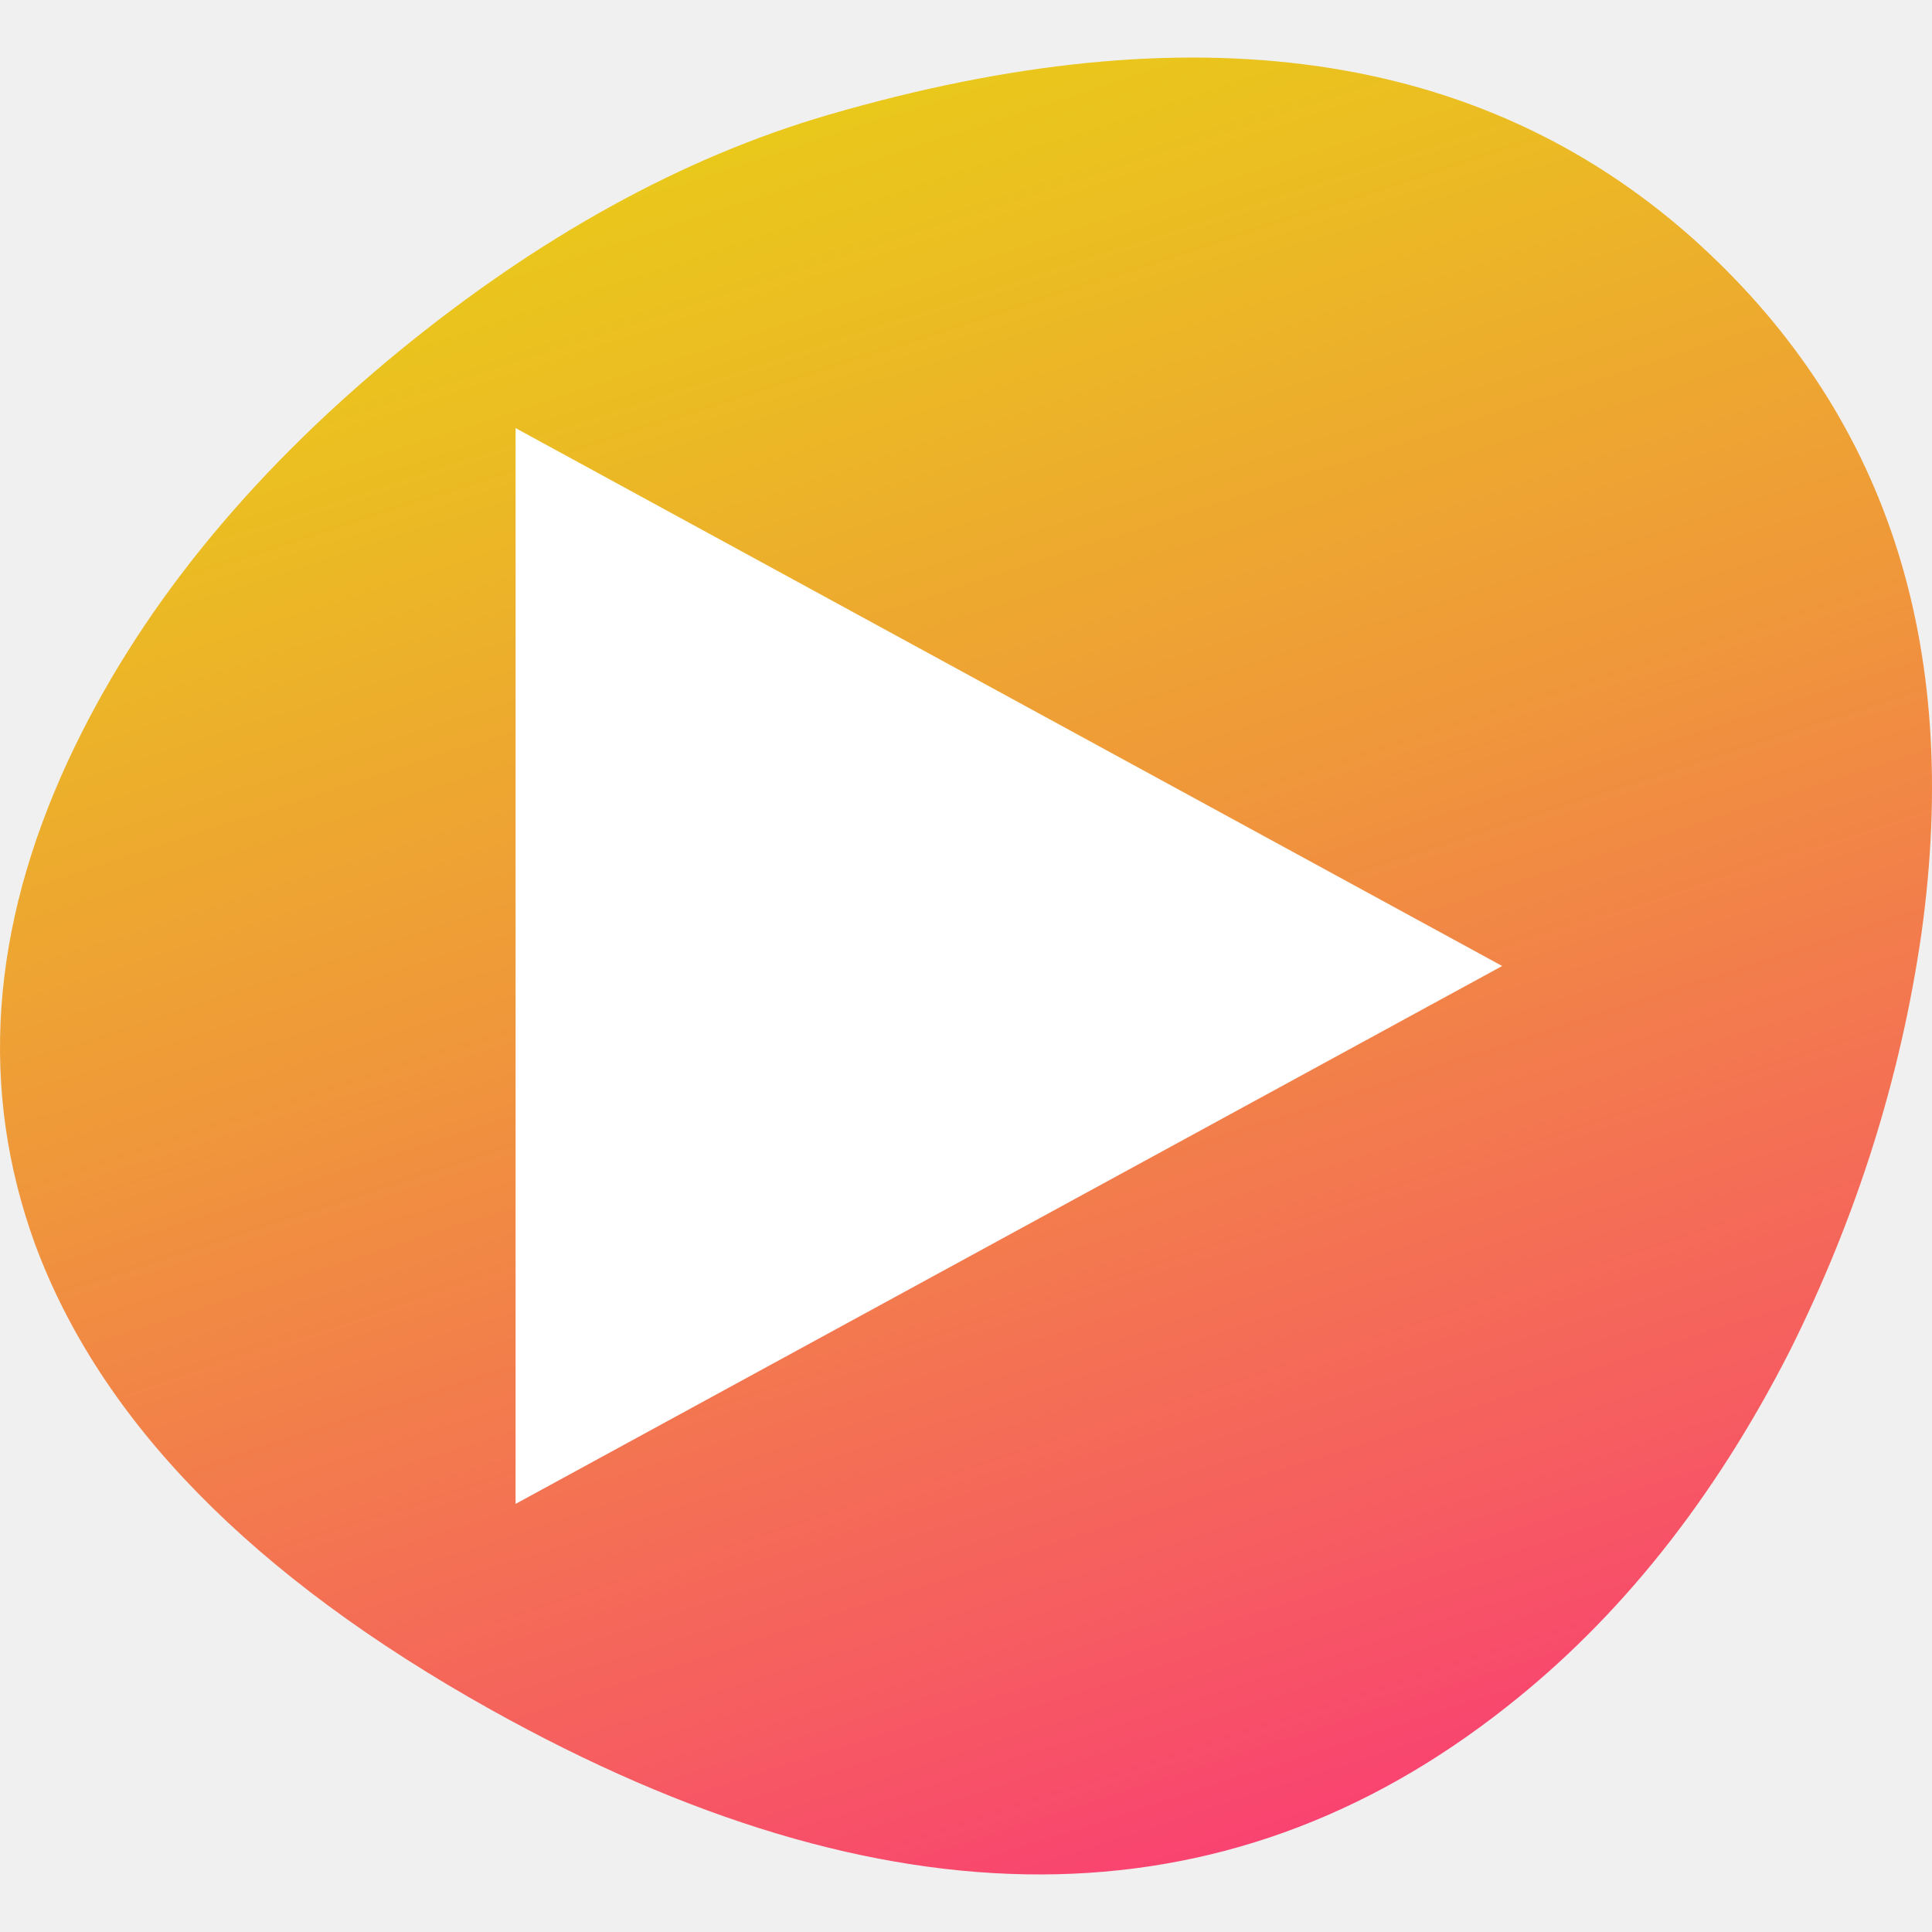
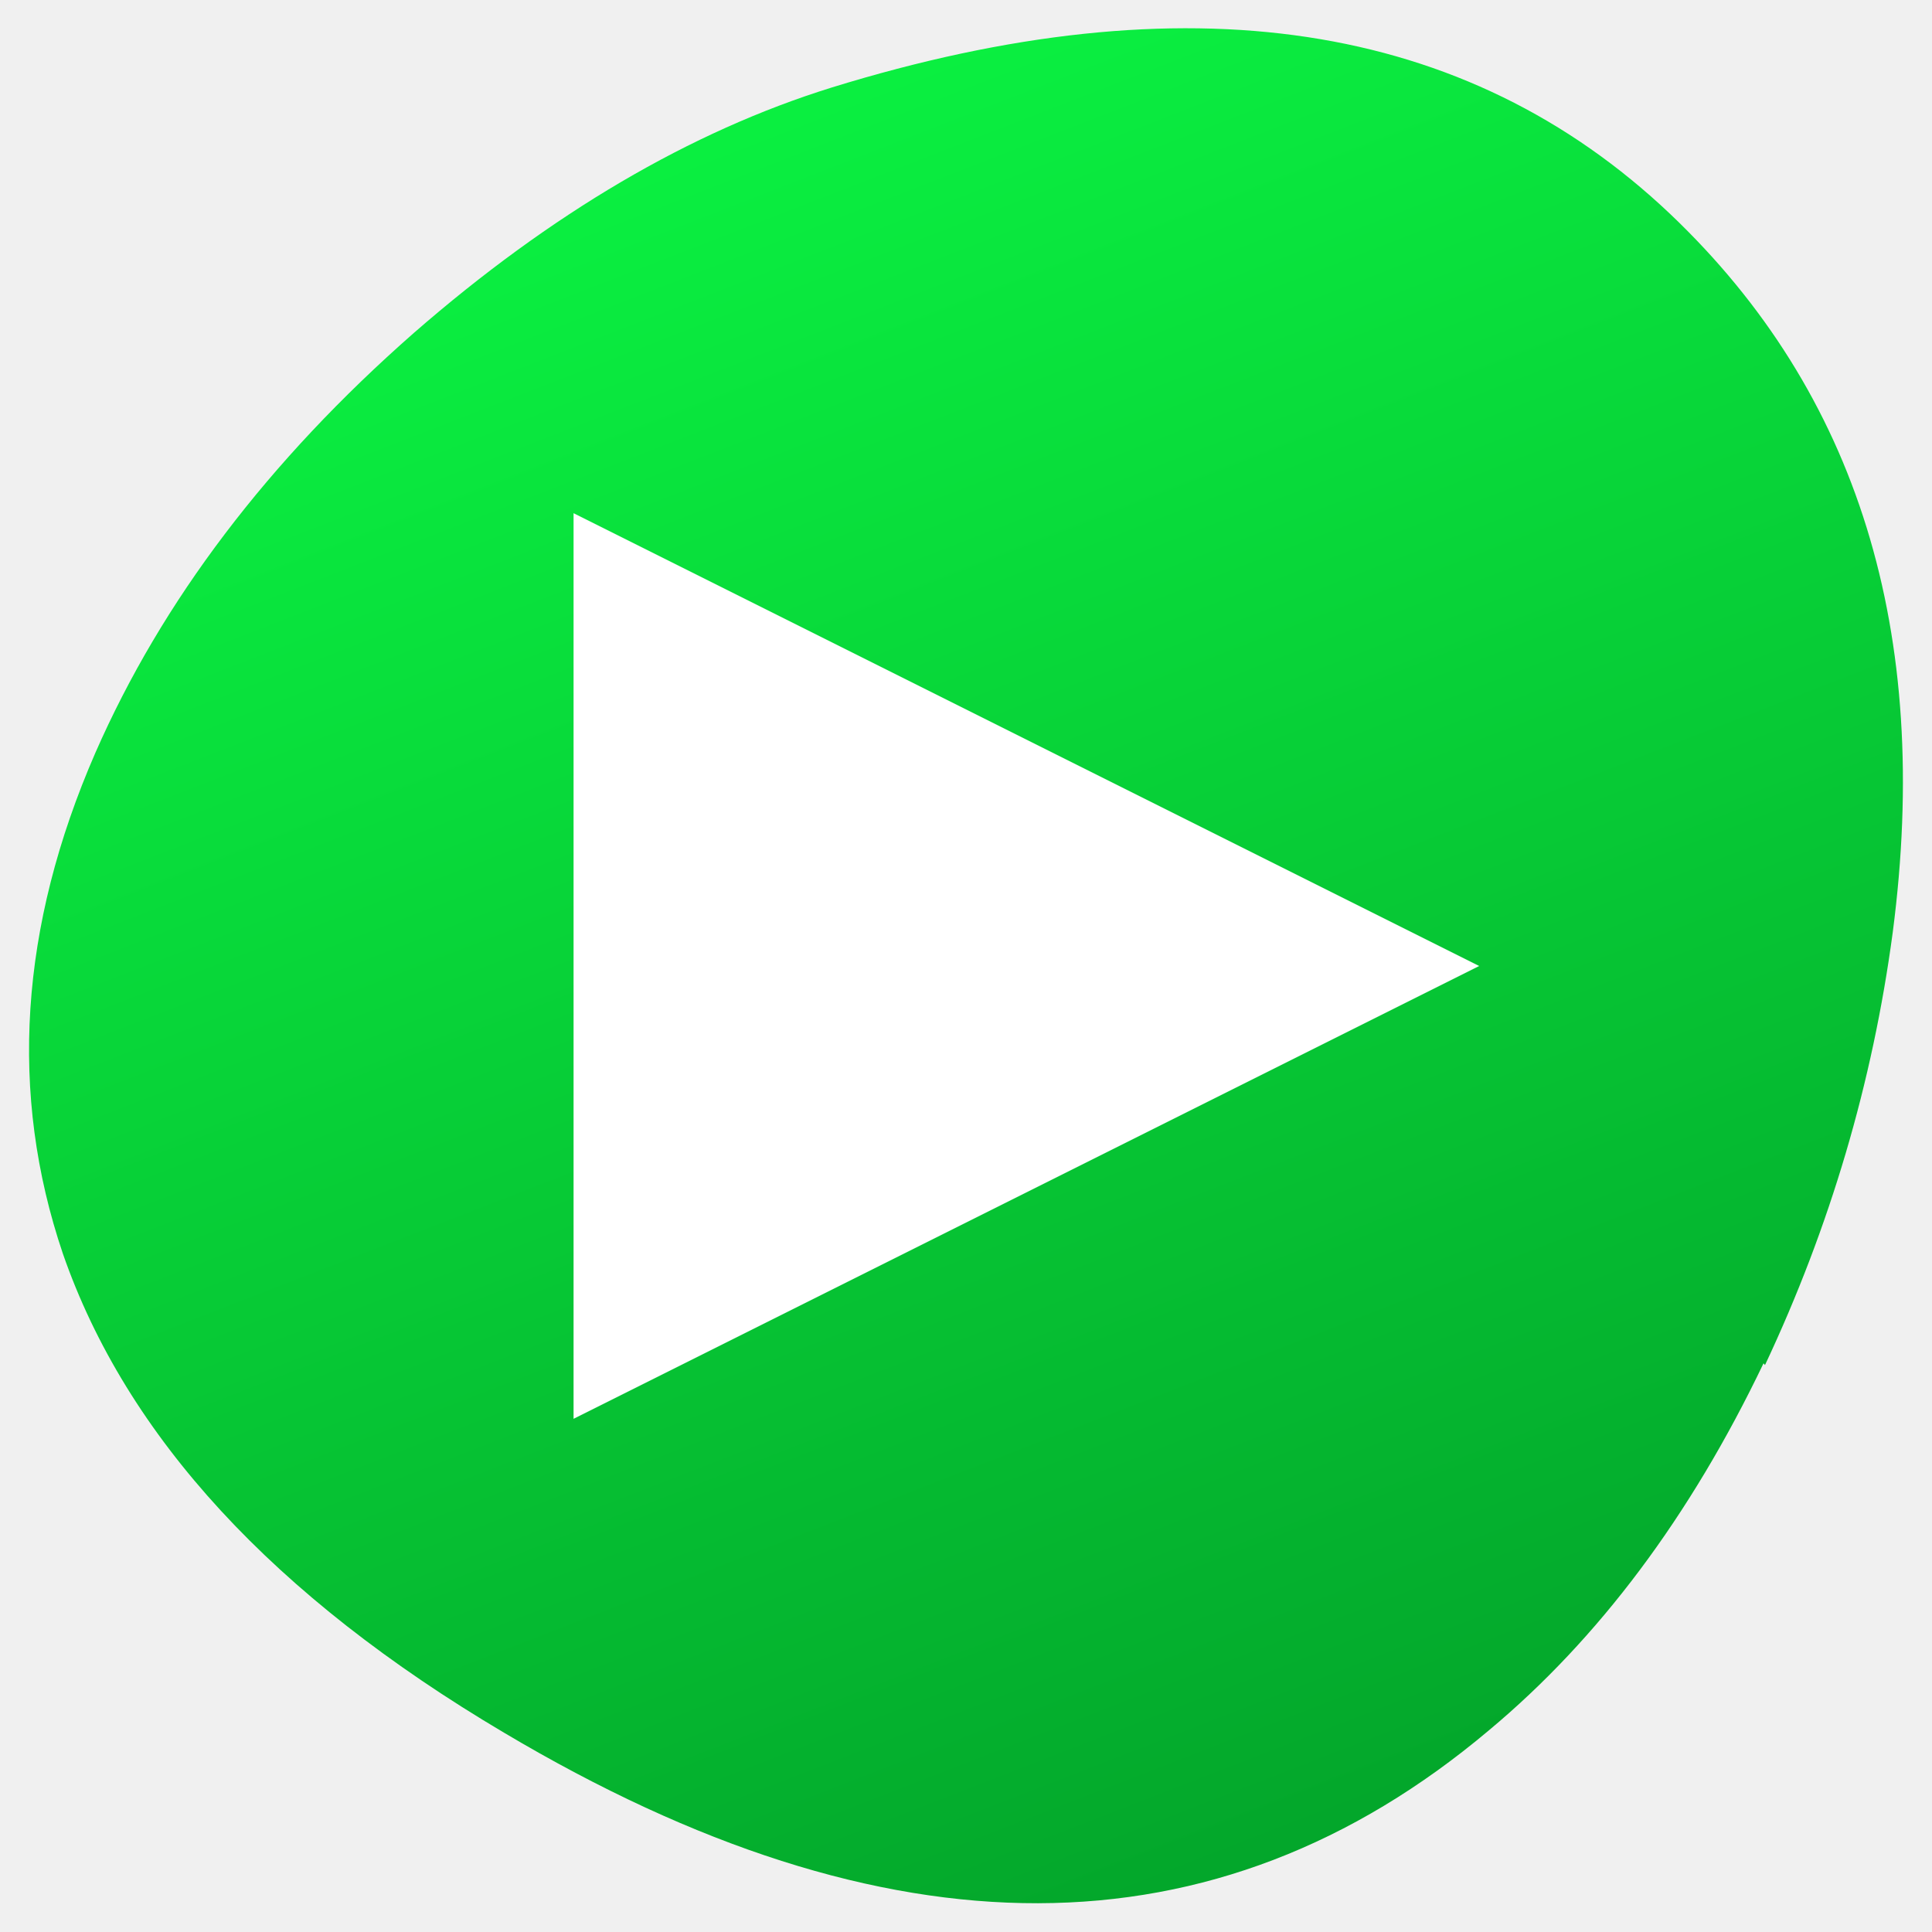
- <svg xmlns="http://www.w3.org/2000/svg" xmlns:xlink="http://www.w3.org/1999/xlink" width="66" height="66" viewBox="0 0 66 66" id="svg4211" version="1.1">
-   <defs id="defs4213">
-     <linearGradient id="Gradient_3" gradientUnits="userSpaceOnUse" x1="90.75" y1="176.488" x2="134.35" y2="20.012" spreadMethod="pad">
-       <stop offset="0%" stop-color="#00C37E" id="stop12" />
-       <stop offset="1.176%" stop-color="#08C57A" id="stop14" />
-       <stop offset="11.373%" stop-color="#3BCF5E" id="stop16" />
-       <stop offset="21.569%" stop-color="#68D845" id="stop18" />
-       <stop offset="32.157%" stop-color="#8FE02F" id="stop20" />
-       <stop offset="43.137%" stop-color="#AEE61E" id="stop22" />
-       <stop offset="54.51%" stop-color="#C6EB11" id="stop24" />
-       <stop offset="66.667%" stop-color="#D8EE07" id="stop26" />
-       <stop offset="79.608%" stop-color="#E2F002" id="stop28" />
-       <stop offset="95.294%" stop-color="#E5F100" id="stop30" />
+ <svg xmlns="http://www.w3.org/2000/svg" width="64" height="64" version="1.1" viewBox="0 0 64 64">
+   <defs>
+     <linearGradient id="linearGradient1" x1="1972.1" x2="1905.7" y1="209.75" y2="27.994" gradientTransform="matrix(.4898 0 0 .5214 -915.6 -21.553)" gradientUnits="userSpaceOnUse">
+       <stop stop-color="#008521" offset="0" />
+       <stop stop-color="#0CFF45" offset="1" />
    </linearGradient>
-     <linearGradient id="Gradient_10" gradientUnits="userSpaceOnUse" x1="21.6" y1="72.55" x2="-23.8" y2="-90.35" spreadMethod="pad">
-       <stop offset="0%" stop-color="#00C37E" id="stop121" />
-       <stop offset="1.176%" stop-color="#08C57A" id="stop123" />
-       <stop offset="11.373%" stop-color="#3BCF5E" id="stop125" />
-       <stop offset="21.569%" stop-color="#68D845" id="stop127" />
-       <stop offset="32.157%" stop-color="#8FE02F" id="stop129" />
-       <stop offset="43.137%" stop-color="#AEE61E" id="stop131" />
-       <stop offset="54.51%" stop-color="#C6EB11" id="stop133" />
-       <stop offset="66.667%" stop-color="#D8EE07" id="stop135" />
-       <stop offset="79.608%" stop-color="#E2F002" id="stop137" />
-       <stop offset="95.294%" stop-color="#E5F100" id="stop139" />
-     </linearGradient>
-     <linearGradient id="Gradient_14" gradientUnits="userSpaceOnUse" x1="134.375" y1="523.775" x2="-29.975" y2="359.425" spreadMethod="pad">
-       <stop offset="0%" stop-color="#FFCF95" id="stop175" />
-       <stop offset="5.49%" stop-color="#FED19A" id="stop177" />
-       <stop offset="100%" stop-color="#E8EFEE" id="stop179" />
-     </linearGradient>
-     <linearGradient id="Gradient_15" gradientUnits="userSpaceOnUse" x1="83.938" y1="469.812" x2="92.463" y2="493.688" spreadMethod="pad">
-       <stop offset="0%" stop-color="#C69C6D" stop-opacity="0" id="stop182" />
-       <stop offset="100%" stop-color="#754C24" id="stop184" />
-     </linearGradient>
-     <linearGradient id="Gradient_16" gradientUnits="userSpaceOnUse" x1="308.912" y1="335.363" x2="219.887" y2="246.338" spreadMethod="pad">
-       <stop offset="0%" stop-color="#FF9102" id="stop187" />
-       <stop offset="100%" stop-color="#FFC200" id="stop189" />
-     </linearGradient>
-     <linearGradient id="Gradient_17" gradientUnits="userSpaceOnUse" x1="229.4" y1="247.75" x2="263.3" y2="281.65" spreadMethod="pad">
-       <stop offset="0%" stop-color="#FFCF95" id="stop192" />
-       <stop offset="42.745%" stop-color="#FFC954" id="stop194" />
-       <stop offset="100%" stop-color="#FFC200" id="stop196" />
-     </linearGradient>
-     <linearGradient id="Gradient_18" gradientUnits="userSpaceOnUse" x1="203.662" y1="230.112" x2="225.638" y2="252.088" spreadMethod="pad">
-       <stop offset="0%" stop-color="#FFCF95" id="stop199" />
-       <stop offset="42.745%" stop-color="#FFC954" id="stop201" />
-       <stop offset="100%" stop-color="#FFC200" id="stop203" />
-     </linearGradient>
-     <linearGradient id="Gradient_19" gradientUnits="userSpaceOnUse" x1="464.425" y1="47.575" x2="427.175" y2="84.825" spreadMethod="pad">
-       <stop offset="0%" stop-color="#D63305" id="stop206" />
-       <stop offset="36.471%" stop-color="#CF3004" id="stop208" />
-       <stop offset="89.804%" stop-color="#BC2602" id="stop210" />
-       <stop offset="100%" stop-color="#B72401" id="stop212" />
-     </linearGradient>
-     <linearGradient id="Gradient_20" gradientUnits="userSpaceOnUse" x1="496.688" y1="112.425" x2="477.112" y2="92.875" spreadMethod="pad">
-       <stop offset="0%" stop-color="#960000" id="stop215" />
-       <stop offset="32.941%" stop-color="#9C0700" stop-opacity="0.667" id="stop217" />
-       <stop offset="81.176%" stop-color="#AE1A01" stop-opacity="0.184" id="stop219" />
-       <stop offset="100%" stop-color="#B72401" stop-opacity="0" id="stop221" />
-     </linearGradient>
-     <linearGradient id="Gradient_21" gradientUnits="userSpaceOnUse" x1="423.35" y1="88.663" x2="409.75" y2="102.237" spreadMethod="pad">
-       <stop offset="0%" stop-color="#FFFFFF" id="stop224" />
-       <stop offset="100%" stop-color="#E8EFEE" id="stop226" />
-     </linearGradient>
-     <linearGradient id="Gradient_22" gradientUnits="userSpaceOnUse" x1="395.275" y1="116.725" x2="386.425" y2="125.575" spreadMethod="pad">
-       <stop offset="0%" stop-color="#FFFFFF" id="stop229" />
-       <stop offset="100%" stop-color="#E8EFEE" id="stop231" />
-     </linearGradient>
-     <linearGradient id="Gradient_23" gradientUnits="userSpaceOnUse" x1="365.15" y1="146.85" x2="388.05" y2="123.95" spreadMethod="pad">
-       <stop offset="0%" stop-color="#FFC200" stop-opacity="0" id="stop234" />
-       <stop offset="20.392%" stop-color="#FFBB00" stop-opacity="0.2" id="stop236" />
-       <stop offset="49.804%" stop-color="#FFA700" stop-opacity="0.498" id="stop238" />
-       <stop offset="85.098%" stop-color="#FF8800" stop-opacity="0.851" id="stop240" />
-       <stop offset="100%" stop-color="#FF7800" id="stop242" />
-     </linearGradient>
-     <linearGradient id="Gradient_24" gradientUnits="userSpaceOnUse" x1="409.975" y1="102.012" x2="398.325" y2="113.688" spreadMethod="pad">
-       <stop offset="0%" stop-color="#FFFFFF" id="stop245" />
-       <stop offset="100%" stop-color="#E8EFEE" id="stop247" />
-     </linearGradient>
-     <linearGradient id="Gradient_25" gradientUnits="userSpaceOnUse" x1="24.475" y1="487.525" x2="3.125" y2="508.875" spreadMethod="pad">
-       <stop offset="0%" stop-color="#363F3E" id="stop250" />
-       <stop offset="100%" stop-color="#303033" id="stop252" />
-     </linearGradient>
-     <linearGradient id="Gradient_26" gradientUnits="userSpaceOnUse" x1="434.163" y1="137.45" x2="460.438" y2="163.75" spreadMethod="pad">
-       <stop offset="0%" stop-color="#C2CECE" stop-opacity="0" id="stop255" />
-       <stop offset="18.039%" stop-color="#AFBCBC" stop-opacity="0.176" id="stop257" />
-       <stop offset="100%" stop-color="#5B6A6A" id="stop259" />
-     </linearGradient>
-     <linearGradient id="Gradient_27" gradientUnits="userSpaceOnUse" x1="372.9" y1="76.15" x2="399.2" y2="102.45" spreadMethod="pad">
-       <stop offset="0%" stop-color="#C2CECE" stop-opacity="0" id="stop262" />
-       <stop offset="54.902%" stop-color="#C2CECE" id="stop264" />
-       <stop offset="100%" stop-color="#C2CECE" stop-opacity="0" id="stop266" />
-     </linearGradient>
-     <linearGradient id="Gradient_5" gradientUnits="userSpaceOnUse" x1="1969.15" y1="197.225" x2="1896.65" y2="-26.625" spreadMethod="pad">
-       <stop offset="0%" stop-color="#FF0C95" id="stop48" />
-       <stop offset="5.098%" stop-color="#FD1D8A" id="stop50" />
-       <stop offset="24.314%" stop-color="#F65D60" id="stop52" />
-       <stop offset="42.745%" stop-color="#F0923E" id="stop54" />
-       <stop offset="59.608%" stop-color="#EBBB23" id="stop56" />
-       <stop offset="74.902%" stop-color="#E8D910" id="stop58" />
-       <stop offset="88.235%" stop-color="#E6EB04" id="stop60" />
-       <stop offset="97.647%" stop-color="#E5F100" id="stop62" />
-     </linearGradient>
-     <linearGradient xlink:href="#Gradient_5" id="linearGradient516" gradientUnits="userSpaceOnUse" x1="1969.15" y1="197.225" x2="1896.65" y2="-26.625" spreadMethod="pad" />
-     <linearGradient xlink:href="#Gradient_5" id="linearGradient560" gradientUnits="userSpaceOnUse" x1="1969.15" y1="197.225" x2="1896.65" y2="-26.625" spreadMethod="pad" />
  </defs>
-   <g id="layer1" transform="translate(-341.9925,-499.3655)">
-     <g id="g619" style="">
-       <g id="use617">
-         <path style="fill:url(#linearGradient516);stroke:none" id="path512" d="m 1991.4,128.2 q 6.6,-13.2 8.65,-27.4 4,-28.65 -15.05,-45.65 -20.85,-18.5 -56.7,-8.05 -14.35,4.2 -28.25,15.6 -14.8,12.2 -21.55,26.7 -7.7,16.6 -2.2,31.75 6.45,17.45 29.9,30.55 38.9,21.7 66.6,-0.15 11.15,-8.75 18.6,-23.35 z" />
-       </g>
-     </g>
-     <g id="g1252" transform="matrix(0.5207684,0,0,0.5207684,-633.9317,478.7678)">
-       <g id="g619-9">
-         <g id="use617-1">
-           <path style="fill:url(#linearGradient560);stroke:none" id="path556" d="m 1991.4,128.2 q 6.6,-13.2 8.65,-27.4 4,-28.65 -15.05,-45.65 -20.85,-18.5 -56.7,-8.05 -14.35,4.2 -28.25,15.6 -14.8,12.2 -21.55,26.7 -7.7,16.6 -2.2,31.75 6.45,17.45 29.9,30.55 38.9,21.7 66.6,-0.15 11.15,-8.75 18.6,-23.35 z" />
-         </g>
-       </g>
-       <g aria-label="▶" style="font-style:normal;font-weight:normal;font-size:30.724px;line-height:125%;font-family:'Bitstream Vera Sans';letter-spacing:0px;word-spacing:0px;fill:#000000;fill-opacity:1;stroke:none;stroke-width:1.92px;stroke-linecap:butt;stroke-linejoin:miter;stroke-opacity:1" id="text107" transform="matrix(0.9200248,0,0,1,157.7549,0)">
-         <path d="M 1902.204,138.205 V 67.636 l 70.344,35.284 z" style="font-size:92.172px;text-align:center;text-anchor:middle;fill:#ffffff;fill-opacity:1;stroke-width:1.92px" id="path103" />
-       </g>
-     </g>
-   </g>
+   <path d="m58.468 45.219q3.233-6.873 4.23-14.323 1.955-14.941-7.366-23.803-10.164-9.634-27.781-4.194-7.018 2.184-13.842 8.13-7.24 6.358-10.551 13.911-3.765 8.645-1.075 16.59 3.156 9.088 14.616 15.869 19.069 11.335 32.621-0.078 5.459-4.554 9.099-12.159z" fill="url(#linearGradient1)" style="paint-order:normal" />
+   <path d="m19 17v30l30-15z" fill="#fff" fill-rule="evenodd" />
</svg>
